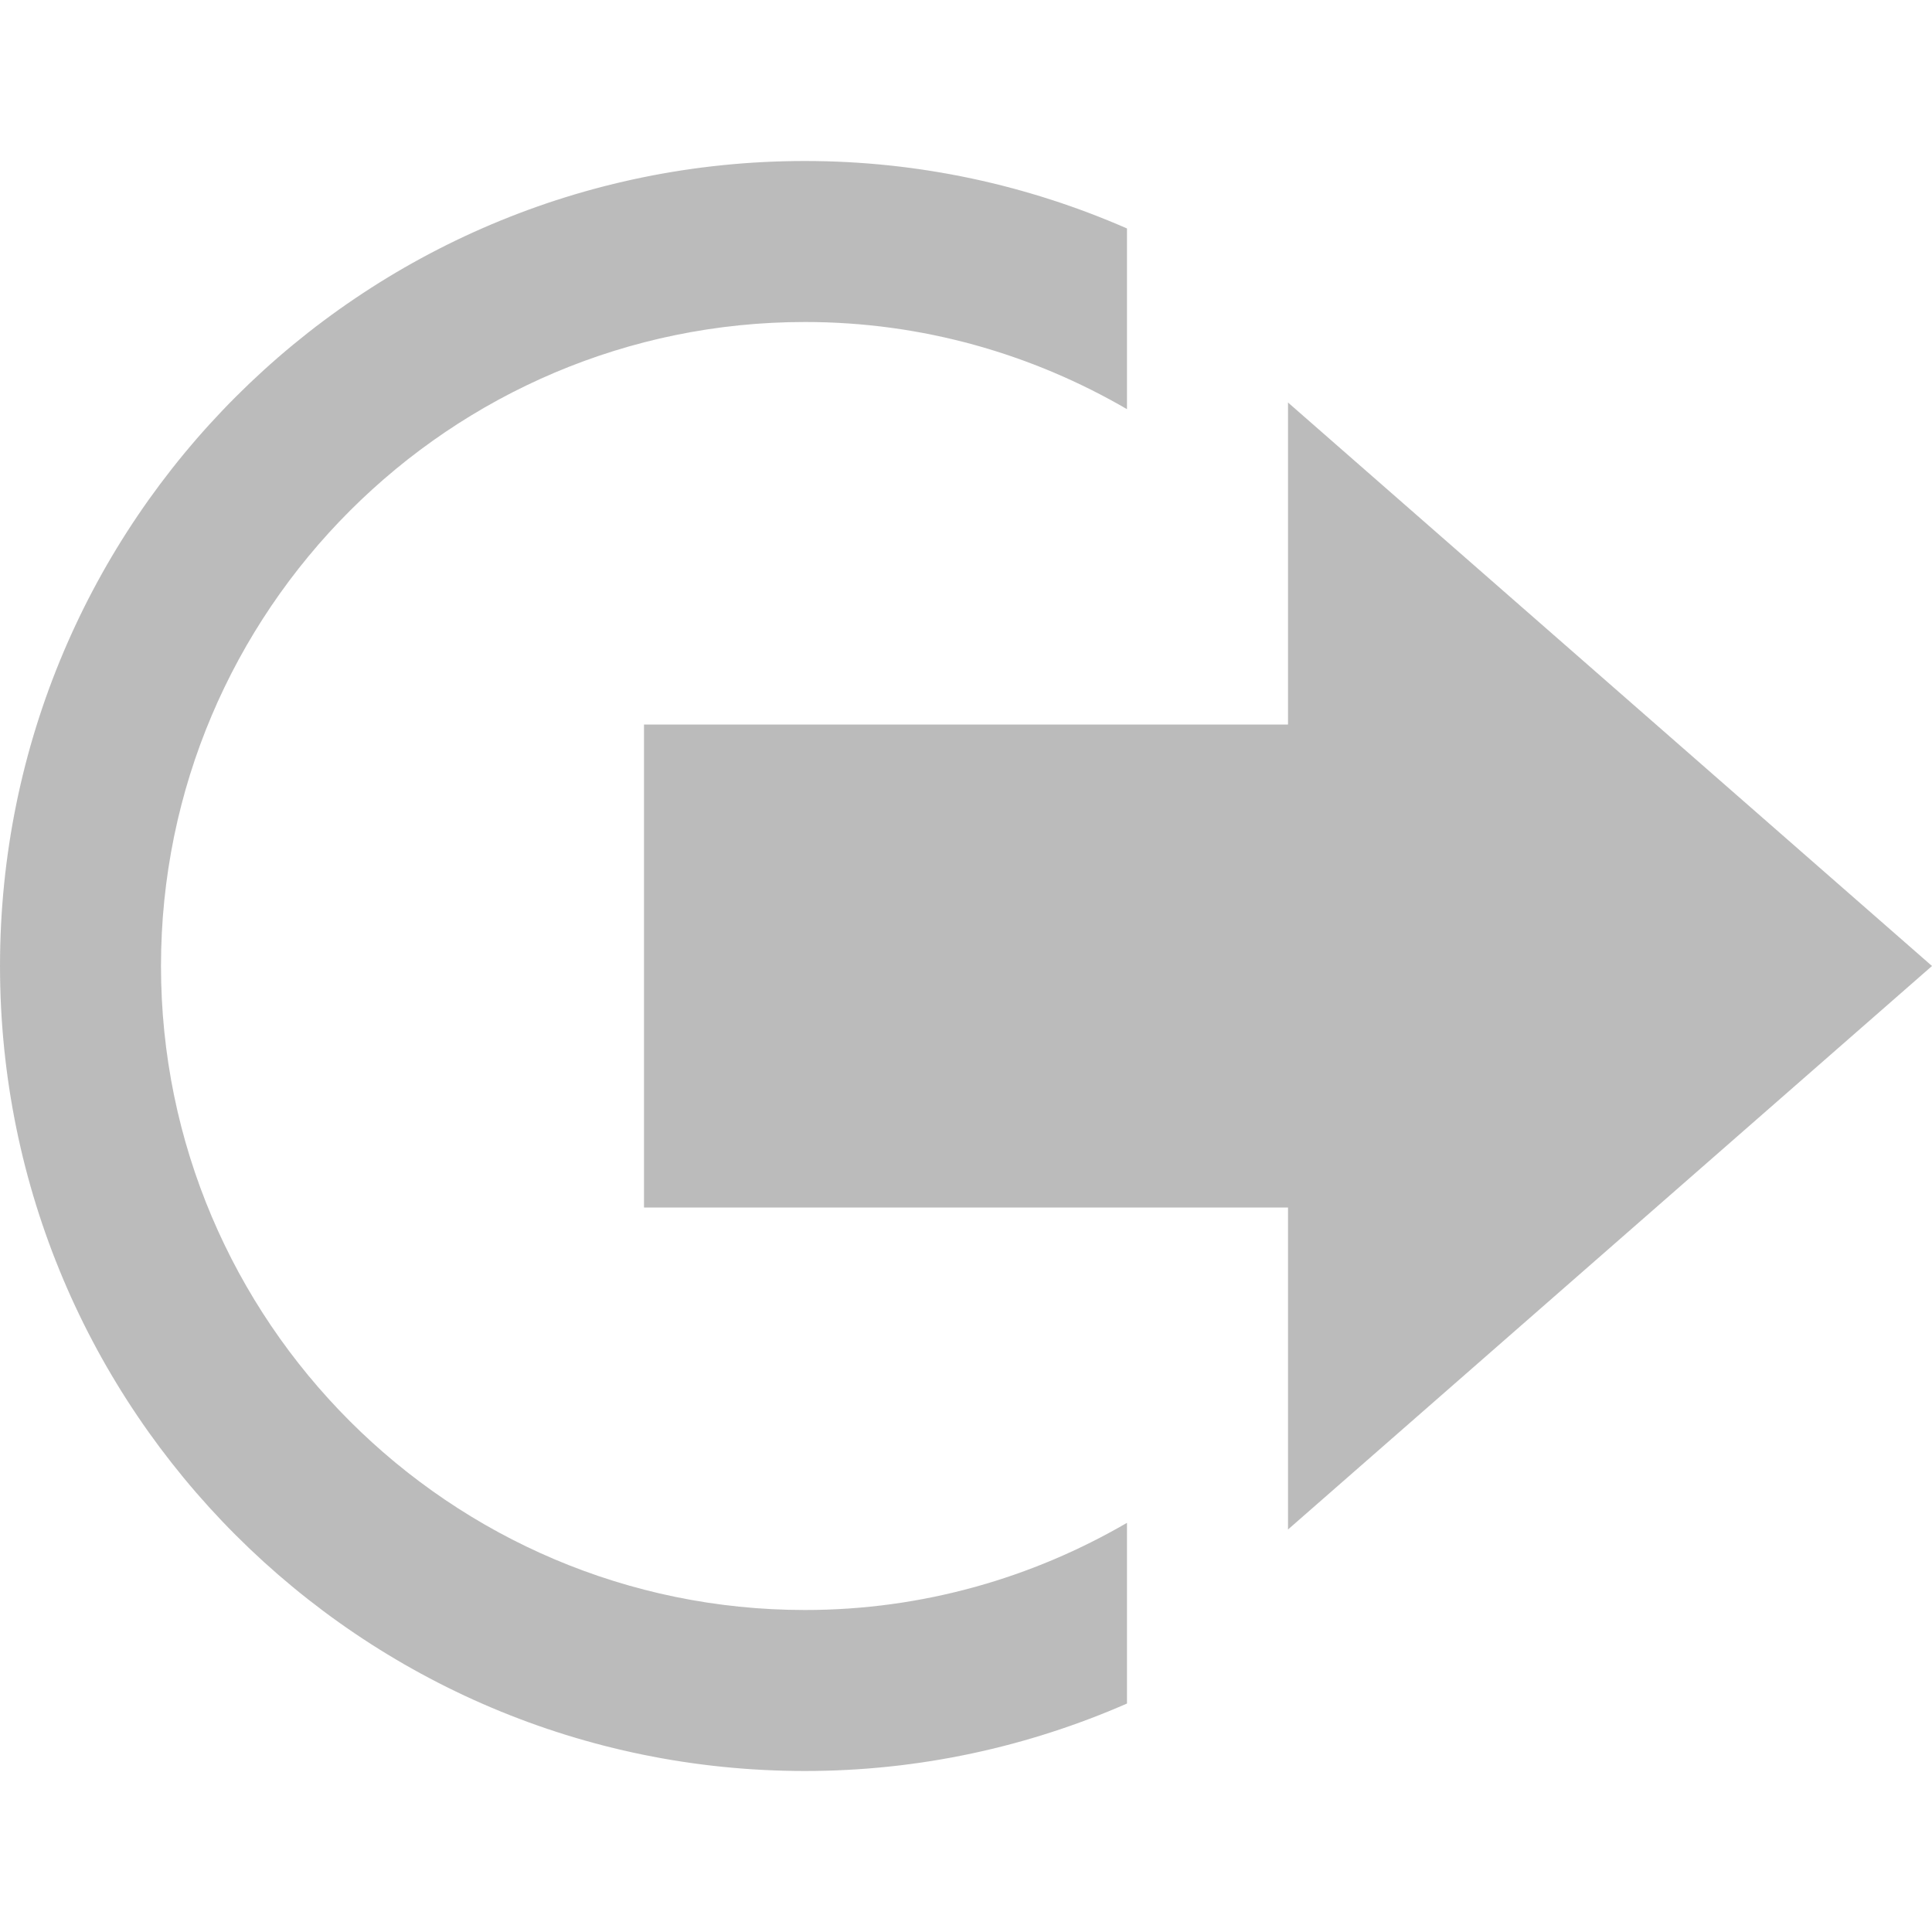
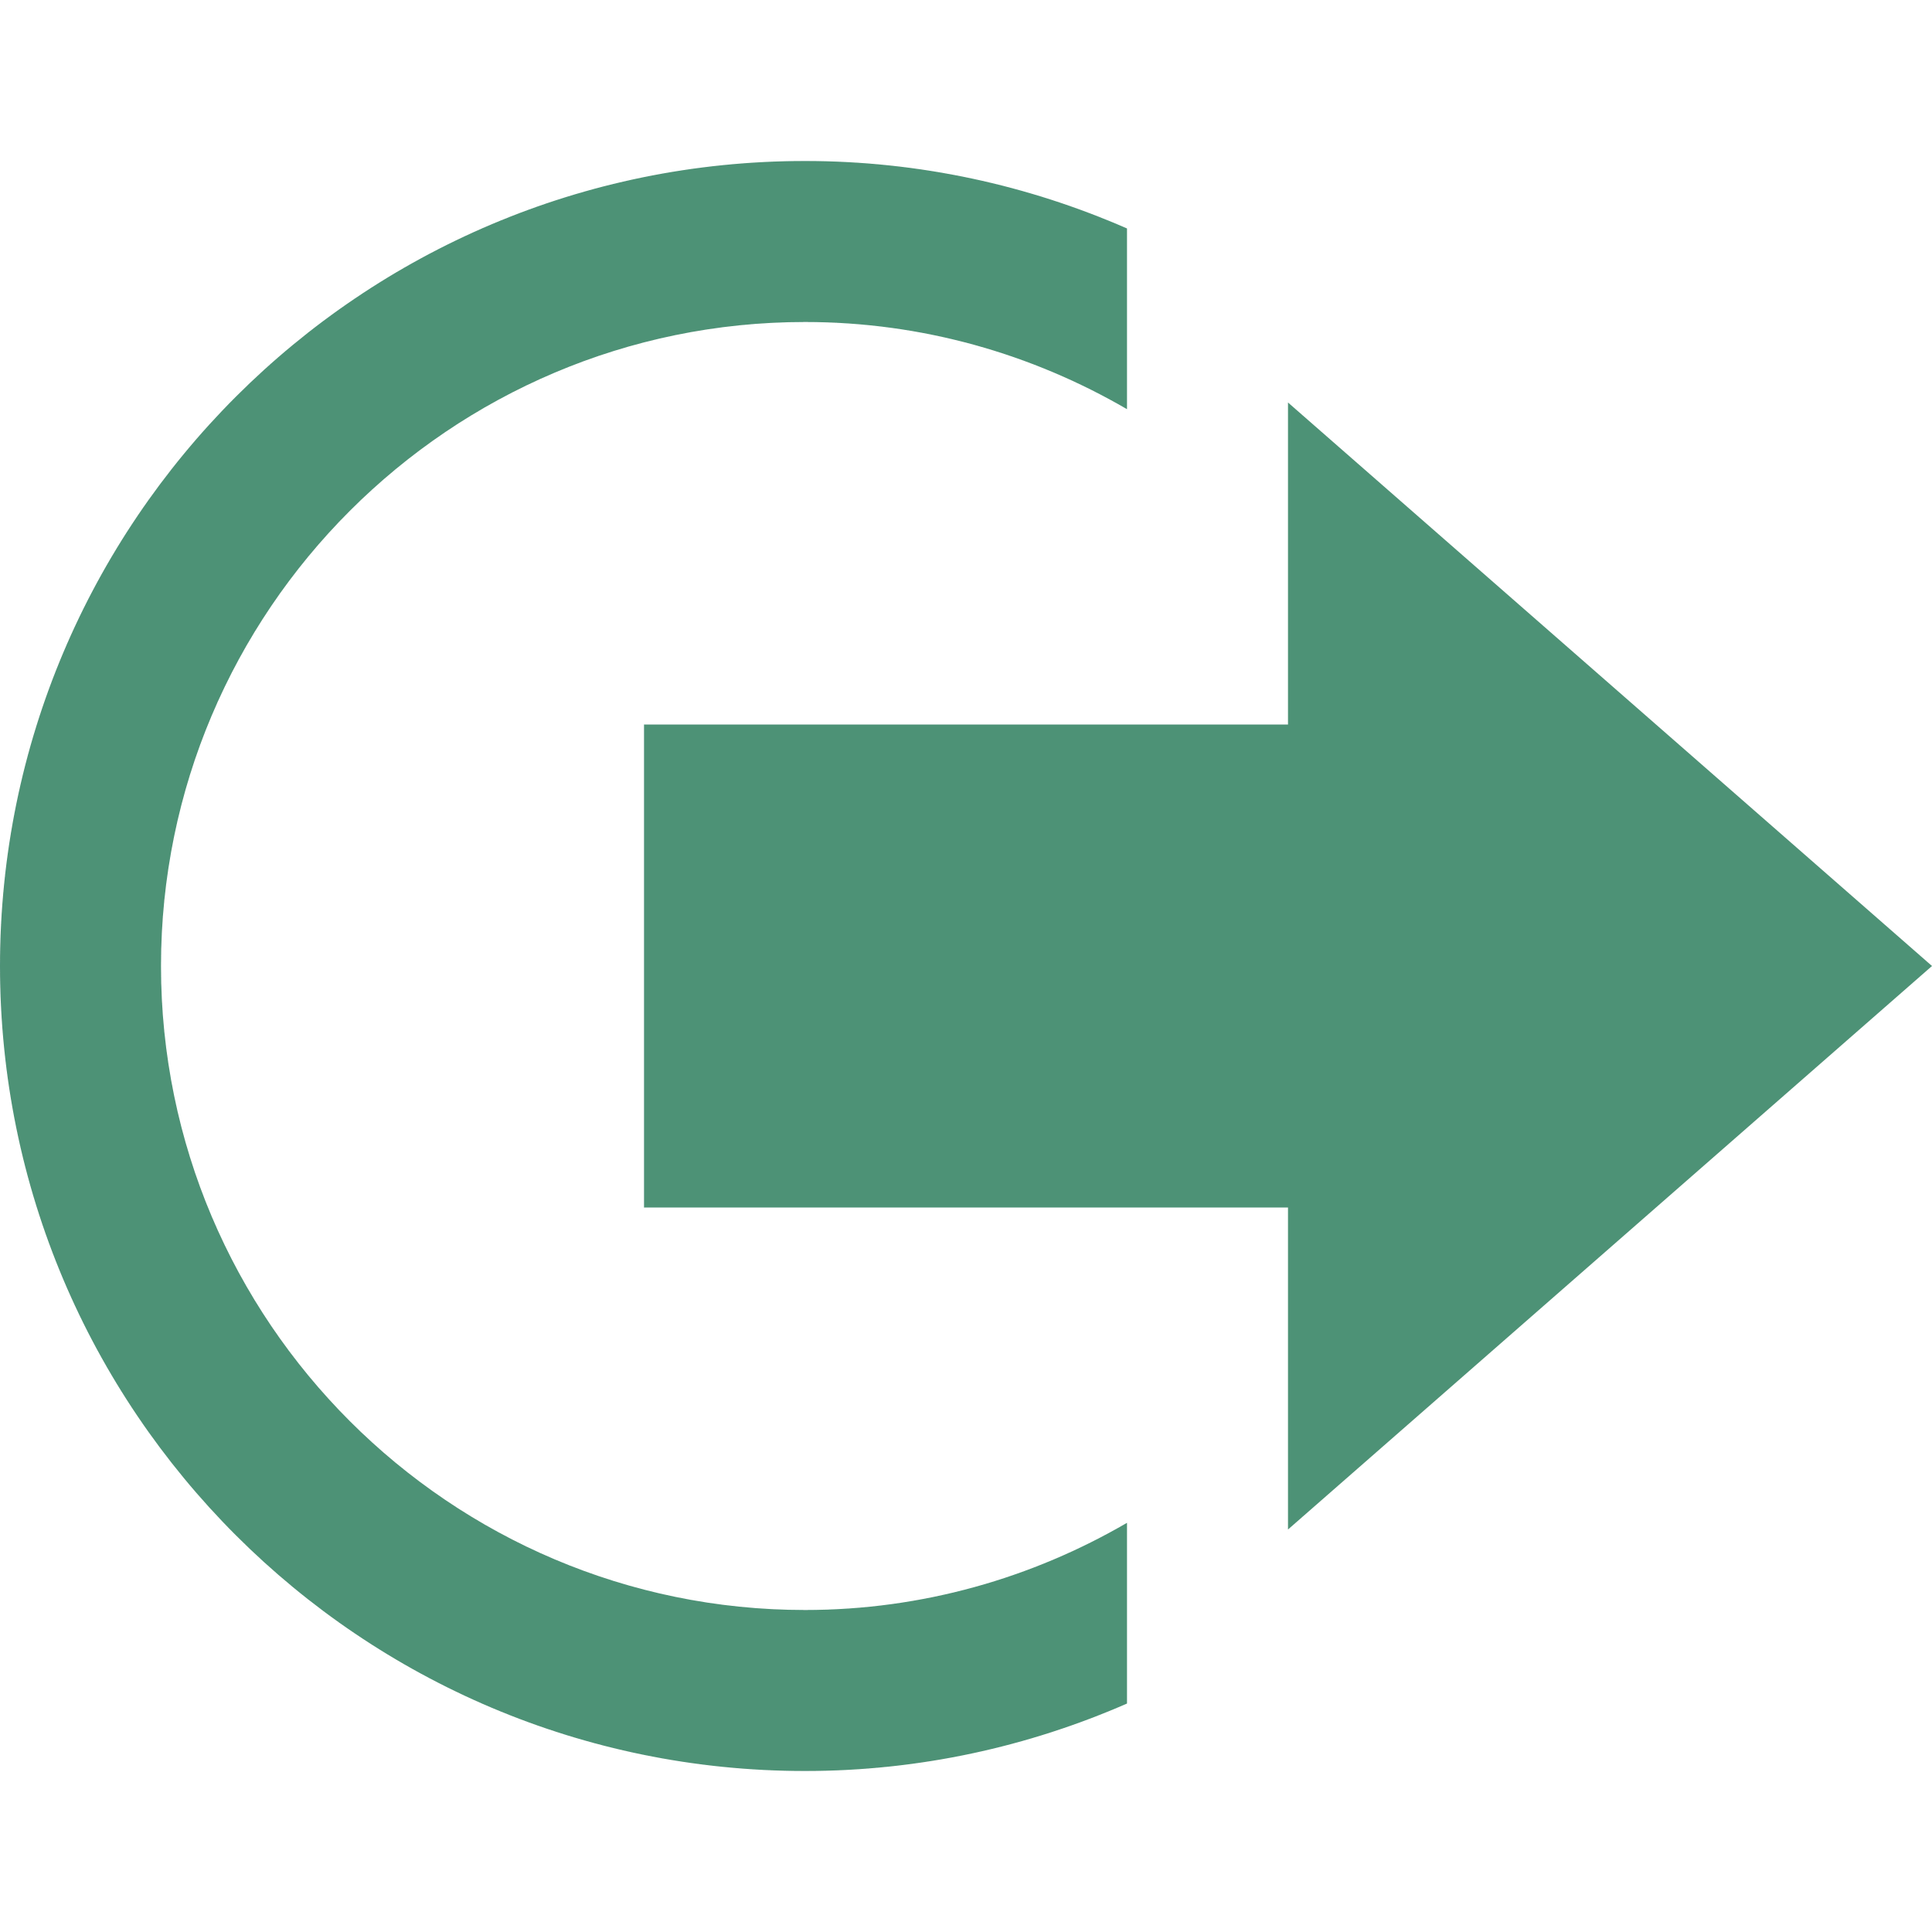
- <svg xmlns="http://www.w3.org/2000/svg" width="24" height="24" viewBox="0 0 24 24 " filter="invert(53%) sepia(0%) saturate(0%) hue-rotate(349deg) brightness(95%) contrast(92%)">
+ <svg xmlns="http://www.w3.org/2000/svg" width="24" height="24" viewBox="0 0 24 24 " filter="invert(21%) sepia(62%) saturate(476%) hue-rotate(99deg) brightness(89%) contrast(94%)">
  <path d="M16 9v-4l8 7-8 7v-4h-8v-6h8zm-2 10v-.083c-1.178.685-2.542 1.083-4 1.083-4.411 0-8-3.589-8-8s3.589-8 8-8c1.458 0 2.822.398 4 1.083v-2.245c-1.226-.536-2.577-.838-4-.838-5.522 0-10 4.477-10 10s4.478 10 10 10c1.423 0 2.774-.302 4-.838v-2.162z" />
</svg>
